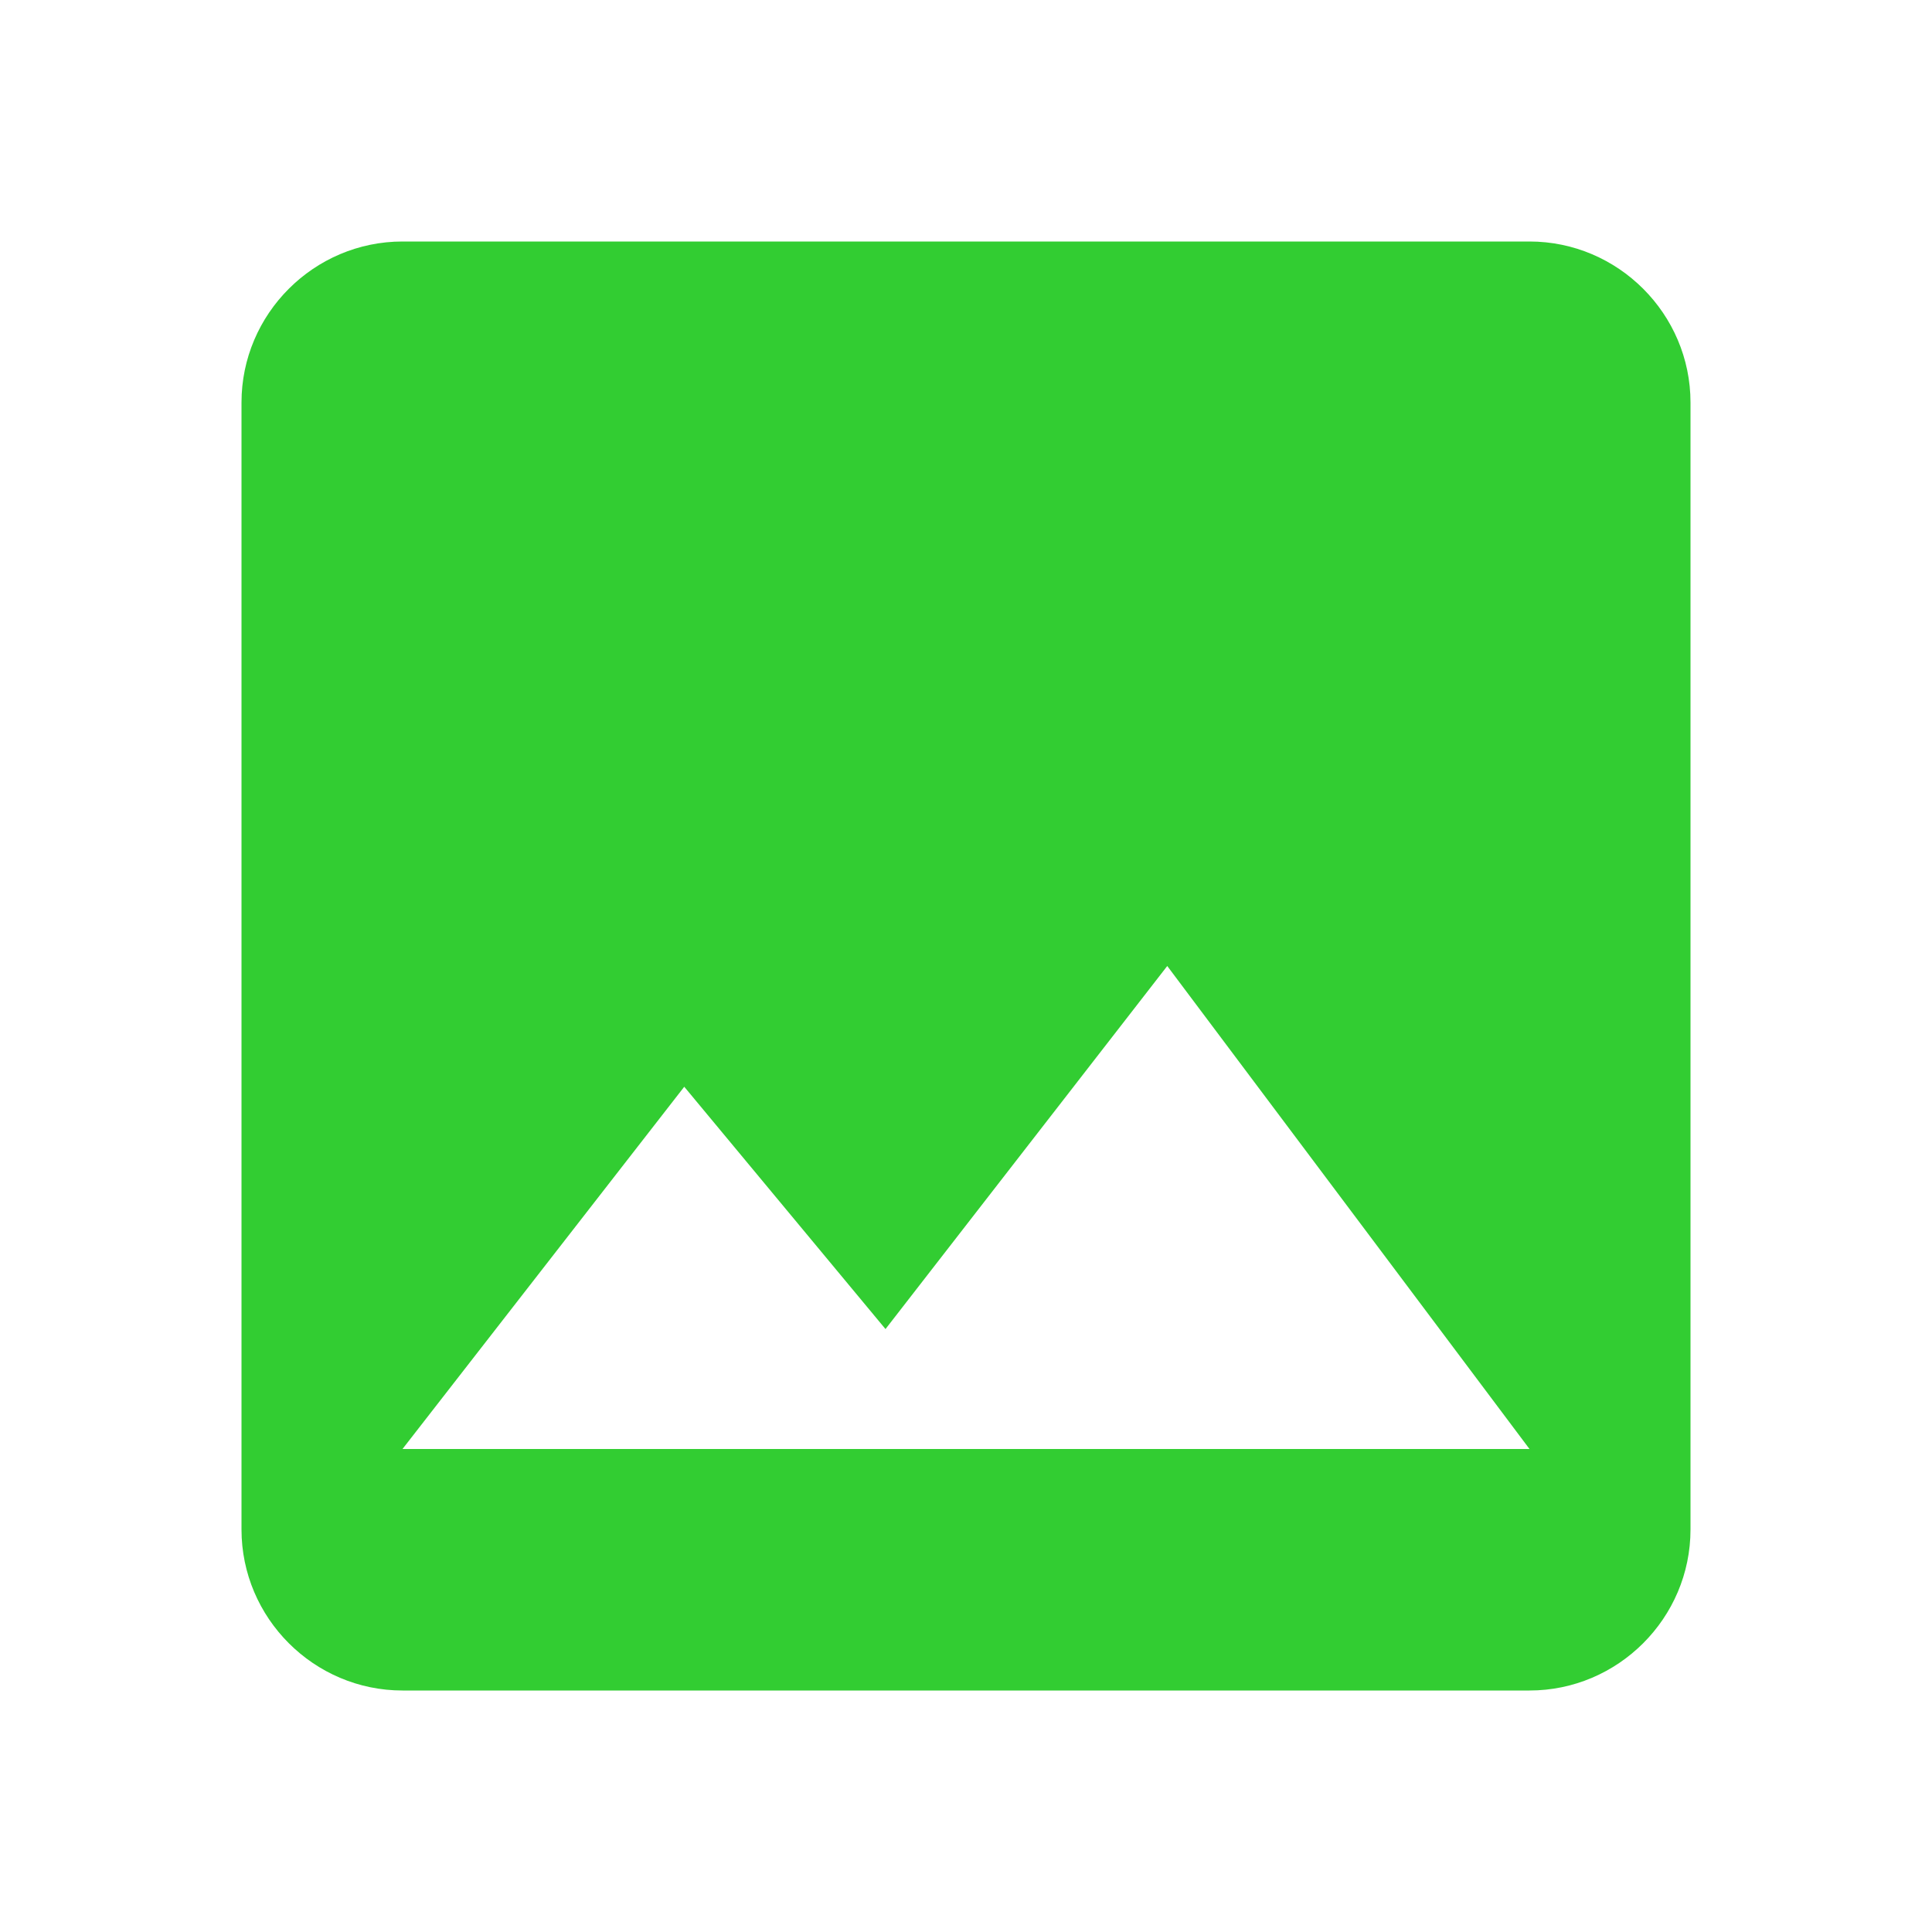
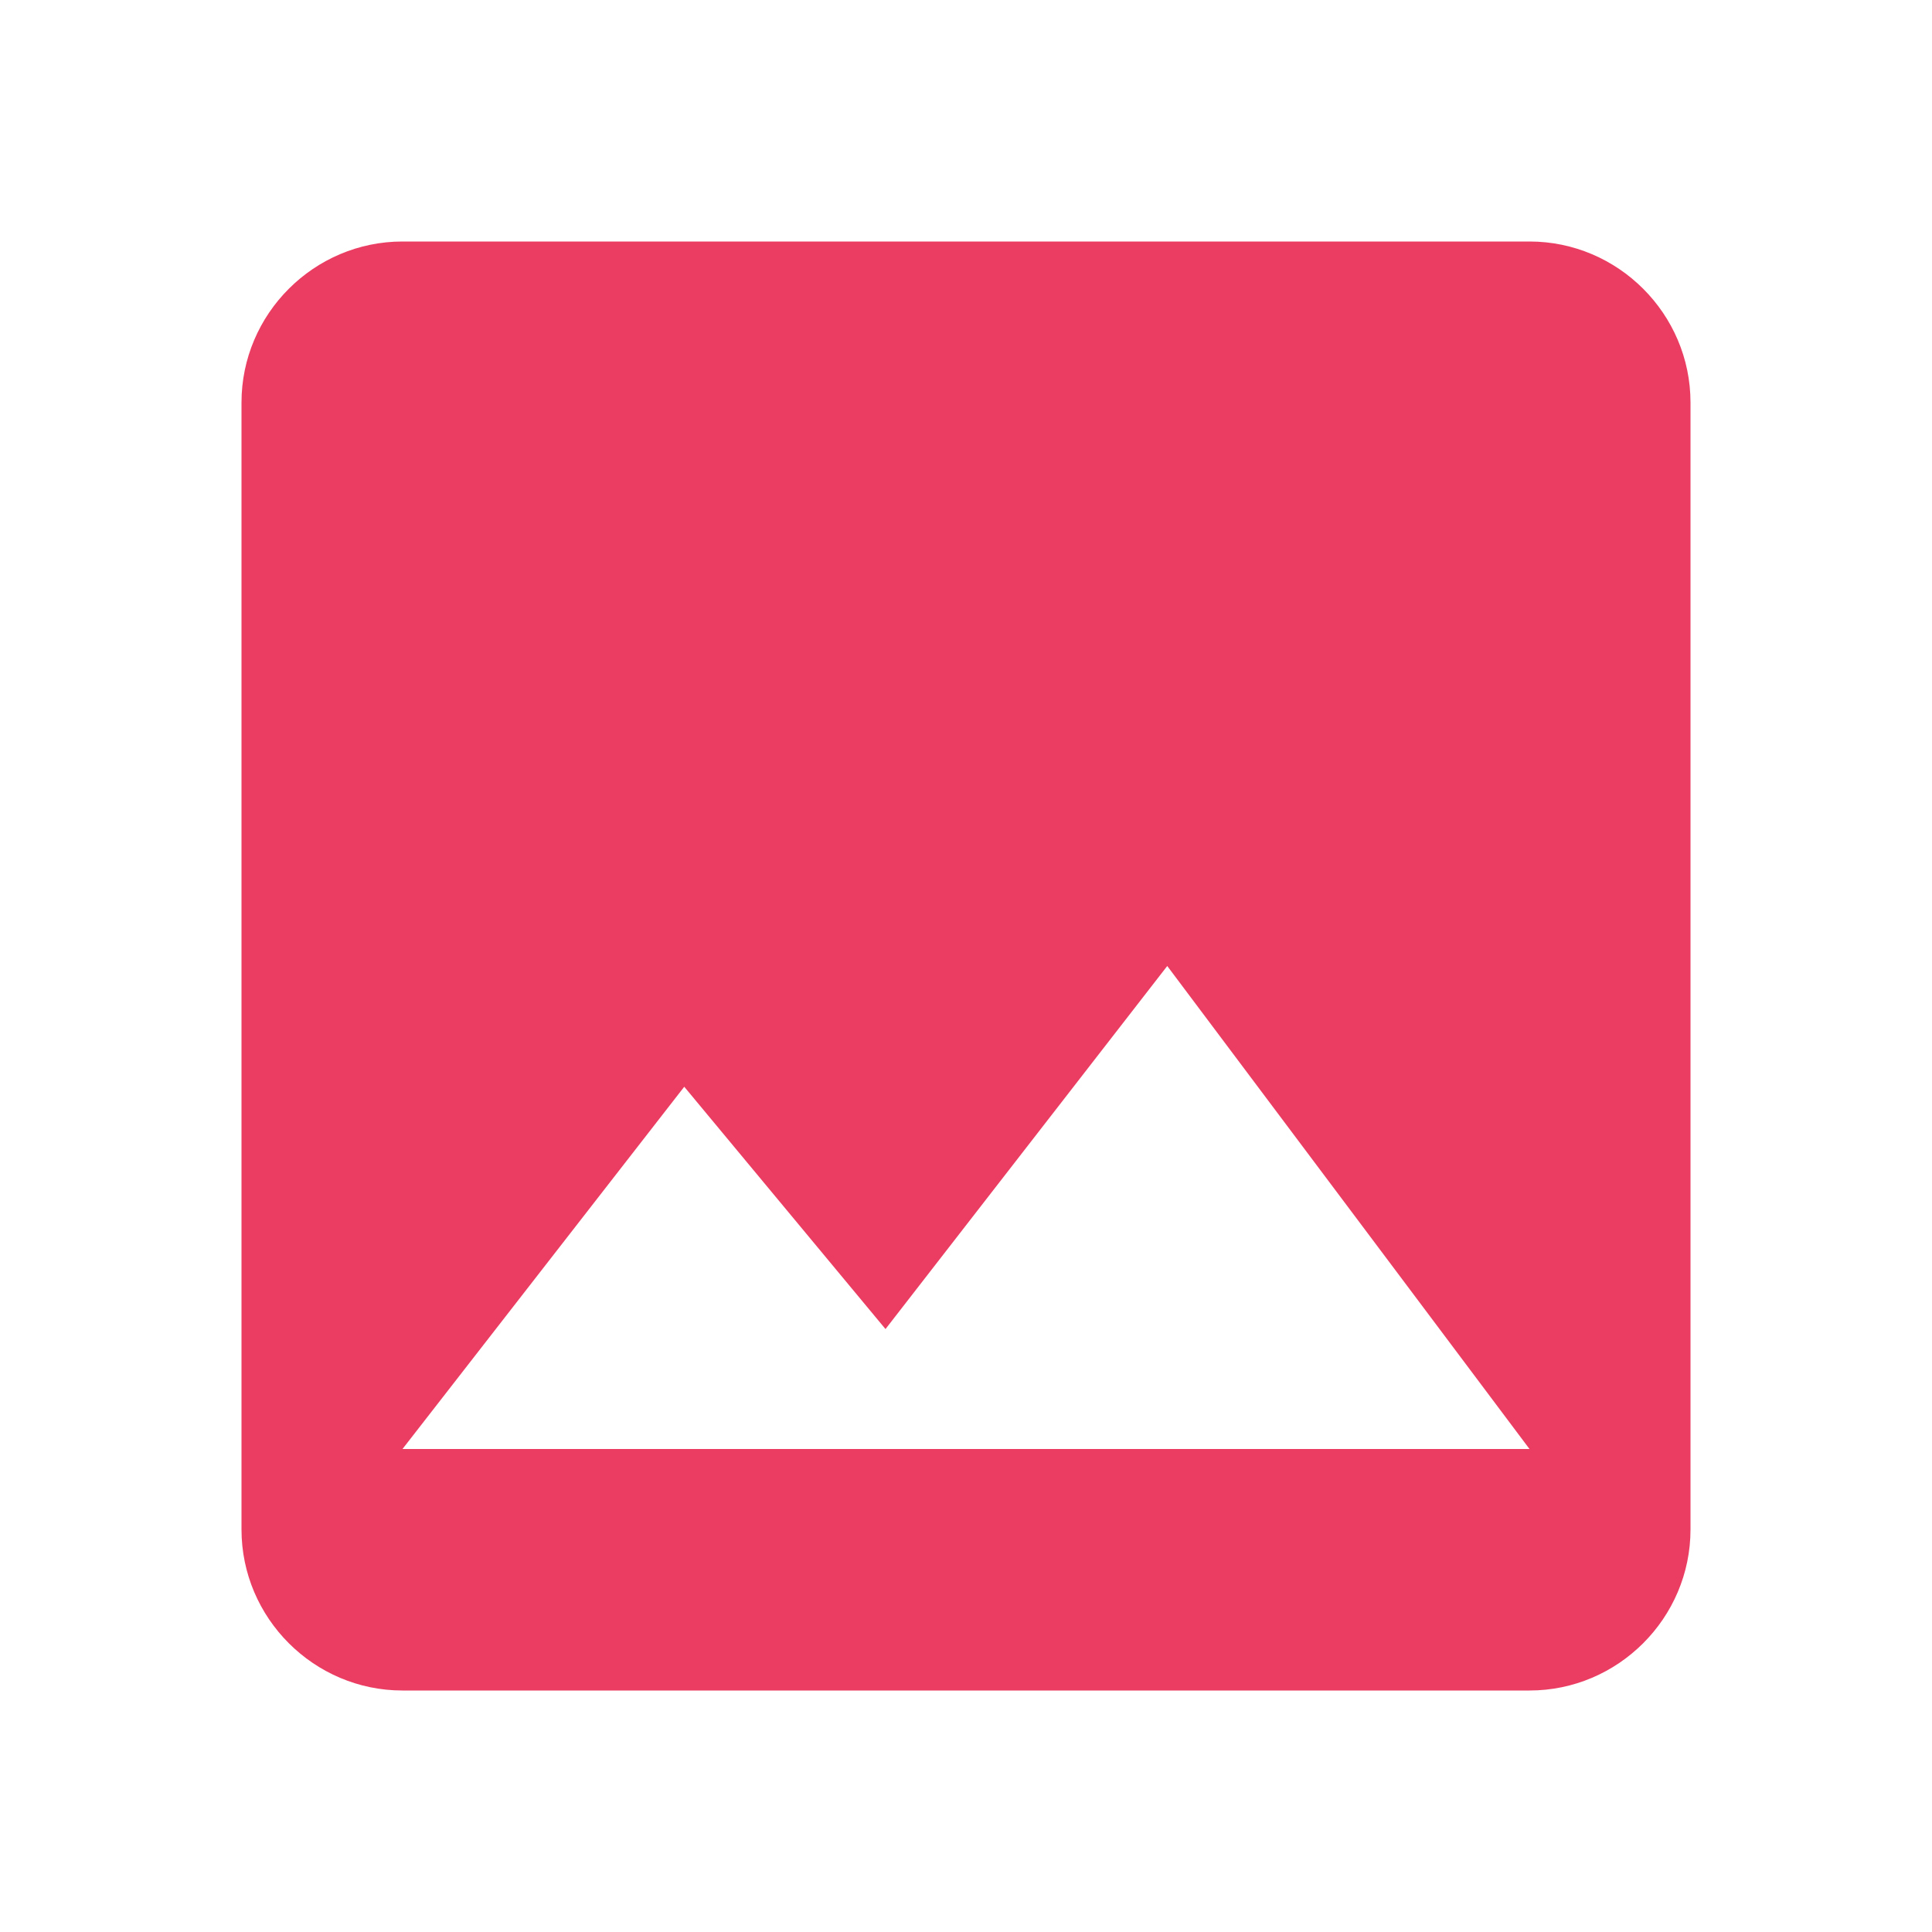
- <svg xmlns="http://www.w3.org/2000/svg" height="24px" viewBox="0 0 24 24" width="24px" fill="#32CD32">
+ <svg xmlns="http://www.w3.org/2000/svg" height="24px" viewBox="0 0 24 24" width="24px" fill="#EB3C62">
  <path d="M0 0h24v24H0z" fill="none" />
  <path d="M21 19V5c0-1.1-.9-2-2-2H5c-1.1 0-2 .9-2 2v14c0 1.1.9 2 2 2h14c1.1 0 2-.9 2-2zM8.5 13.5l2.5 3.01L14.5 12l4.5 6H5l3.5-4.5z" />
</svg>
